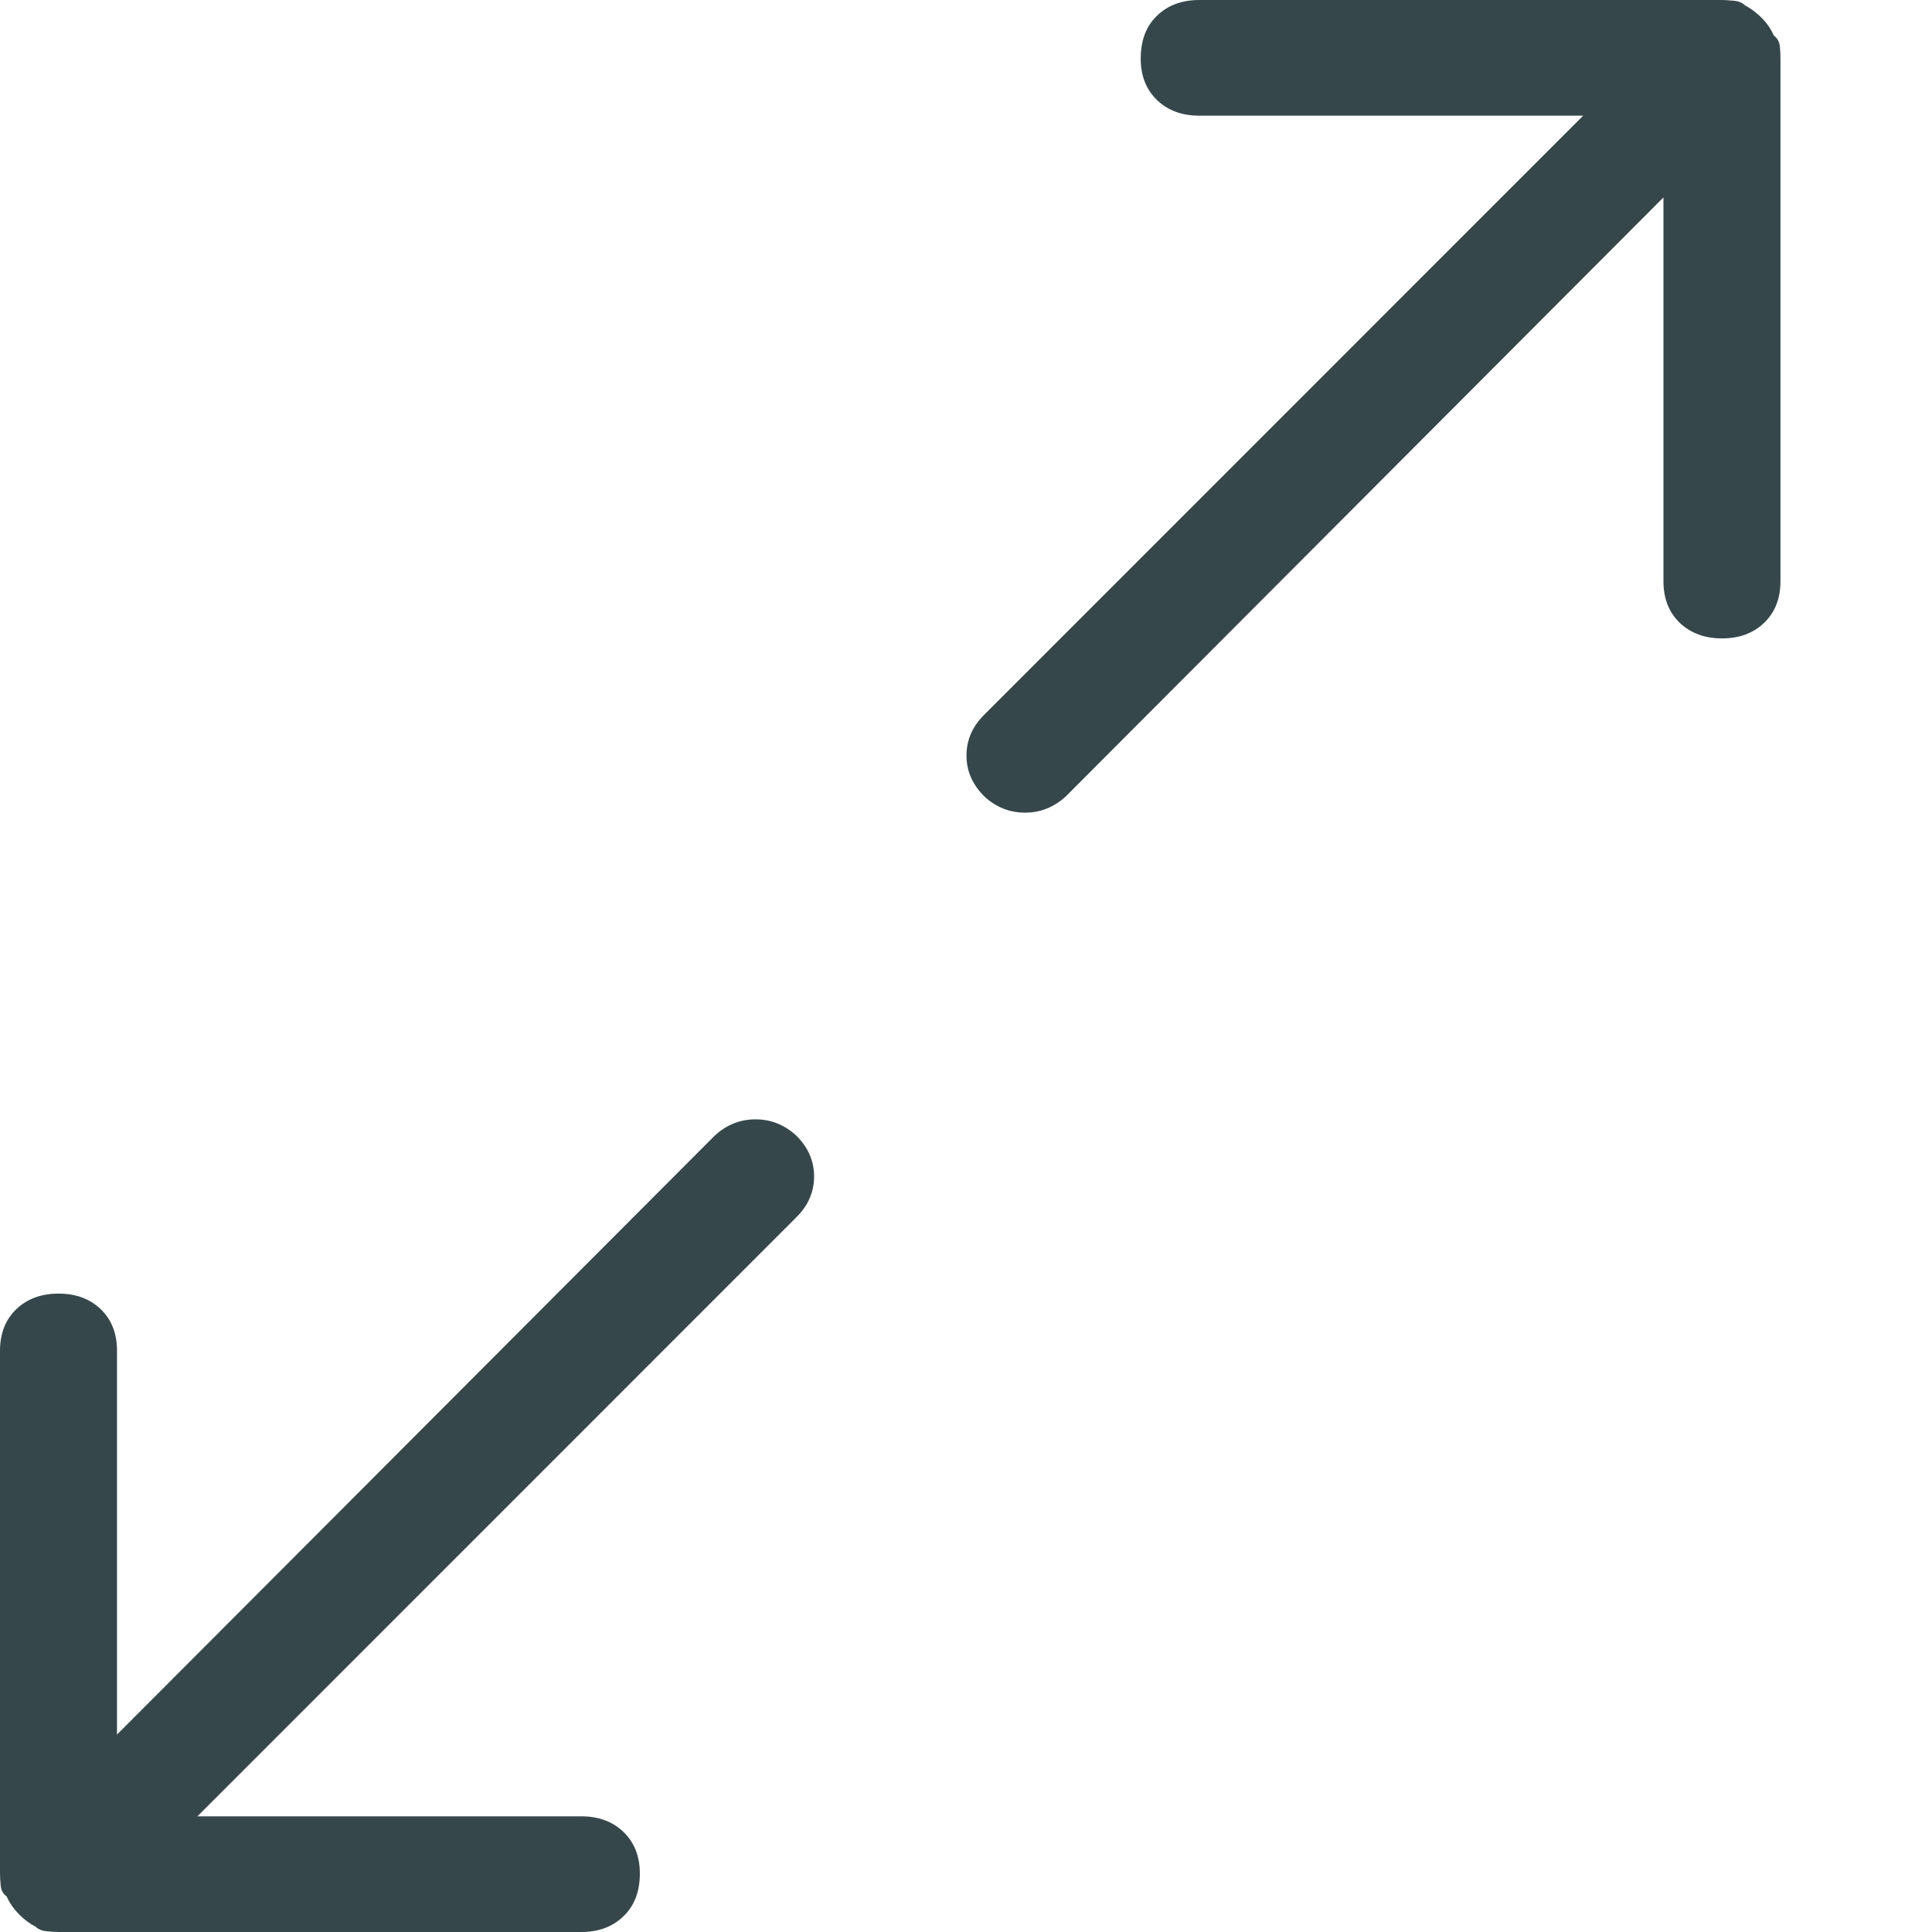
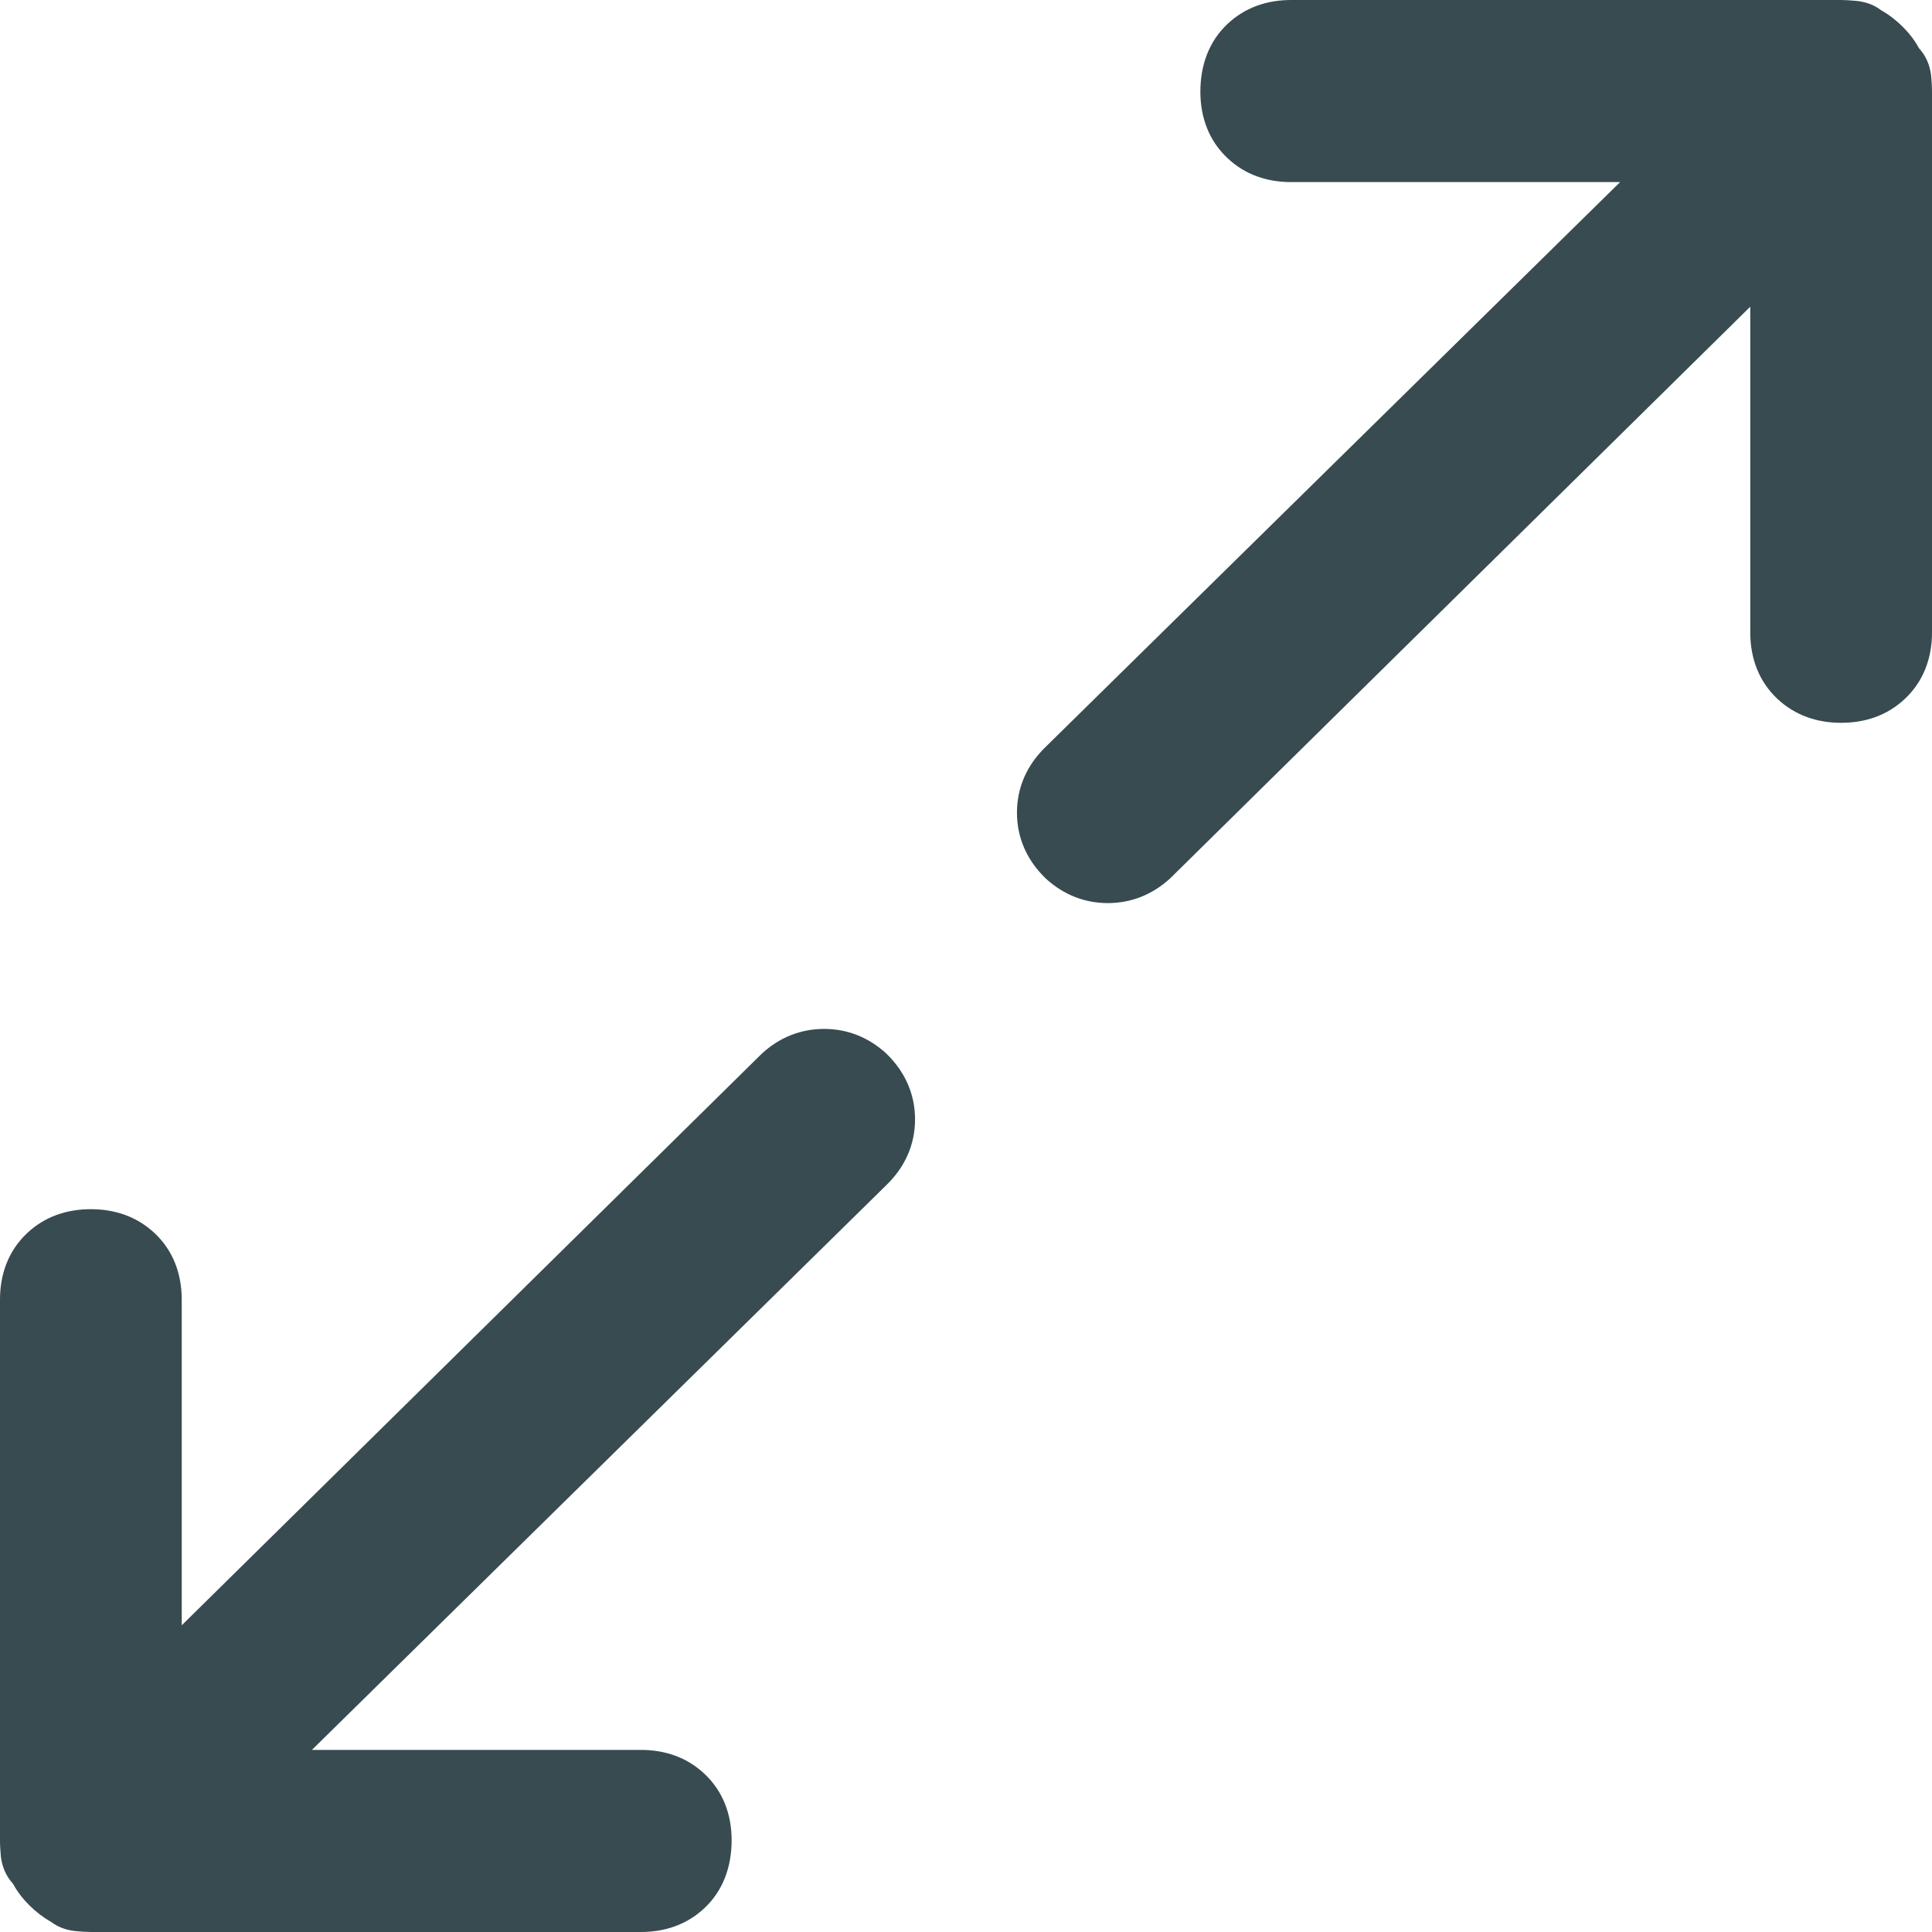
- <svg xmlns="http://www.w3.org/2000/svg" viewBox="0 0 16 16" fill="none">
-   <path fill-rule="evenodd" clip-rule="evenodd" d="M8.489 6.73C8.361 6.73 8.248 6.685 8.151 6.595C8.053 6.497 8.004 6.385 8.004 6.257C8.004 6.129 8.053 6.016 8.151 5.919L13.111 0.958H9.932C9.789 0.958 9.672 0.915 9.582 0.829C9.492 0.742 9.447 0.628 9.447 0.485C9.447 0.334 9.492 0.216 9.582 0.13C9.672 0.043 9.789 0 9.932 0H14.261C14.283 0 14.315 0.002 14.357 0.006C14.398 0.009 14.43 0.023 14.452 0.045C14.485 0.062 14.518 0.084 14.551 0.113C14.563 0.123 14.576 0.134 14.588 0.147C14.633 0.192 14.667 0.241 14.689 0.293C14.719 0.316 14.736 0.346 14.74 0.383C14.744 0.421 14.745 0.455 14.745 0.485V4.814C14.745 4.957 14.7 5.071 14.61 5.158C14.52 5.244 14.404 5.287 14.261 5.287C14.118 5.287 14.002 5.244 13.911 5.158C13.821 5.071 13.776 4.957 13.776 4.814V1.635L8.827 6.595C8.729 6.685 8.616 6.73 8.489 6.73ZM6.257 9.27C6.385 9.27 6.497 9.315 6.595 9.405C6.693 9.503 6.742 9.615 6.742 9.743C6.742 9.871 6.693 9.984 6.595 10.081L1.635 15.042H4.814C4.957 15.042 5.073 15.085 5.163 15.171C5.253 15.258 5.299 15.373 5.299 15.515C5.299 15.666 5.253 15.784 5.163 15.87C5.073 15.957 4.957 16 4.814 16H0.485C0.462 16 0.43 15.998 0.389 15.994C0.348 15.991 0.316 15.977 0.293 15.955C0.248 15.932 0.203 15.899 0.158 15.854C0.113 15.808 0.079 15.759 0.056 15.707C0.026 15.684 0.009 15.654 0.006 15.617C0.002 15.579 0 15.545 0 15.515V11.186C0 11.043 0.045 10.929 0.135 10.842C0.225 10.756 0.342 10.713 0.485 10.713C0.628 10.713 0.744 10.756 0.834 10.842C0.924 10.929 0.969 11.043 0.969 11.186V14.365L5.919 9.405C6.016 9.315 6.129 9.27 6.257 9.27Z" fill="#36474B" />
+ <svg xmlns="http://www.w3.org/2000/svg" width="16" height="16" viewBox="0 0 16 16" fill="none">
+   <path d="M9.688 7.277C9.541 7.41 9.367 7.479 9.175 7.479C8.983 7.479 8.808 7.41 8.662 7.277L8.655 7.27C8.509 7.127 8.422 6.944 8.422 6.73C8.422 6.516 8.509 6.333 8.655 6.19L13.417 1.508L10.693 1.508C10.495 1.508 10.312 1.448 10.165 1.309C10.013 1.166 9.941 0.974 9.941 0.76C9.941 0.543 10.01 0.345 10.165 0.199C10.312 0.06 10.495 0 10.693 0H15.248C15.281 0 15.323 0.003 15.369 0.007C15.435 0.013 15.512 0.033 15.579 0.085C15.643 0.121 15.702 0.167 15.756 0.22C15.809 0.273 15.856 0.332 15.892 0.399C15.947 0.459 15.983 0.537 15.993 0.627C15.997 0.673 16 0.718 16 0.76L16 5.238C16 5.452 15.928 5.644 15.776 5.787C15.629 5.926 15.445 5.986 15.248 5.986C15.05 5.986 14.867 5.926 14.719 5.787C14.567 5.644 14.495 5.452 14.495 5.238V2.54L9.688 7.277Z" fill="#374B50" />
+   <path d="M5.835 15.801C5.688 15.94 5.505 16 5.307 16L0.752 16C0.719 16 0.677 15.997 0.631 15.993C0.564 15.987 0.488 15.966 0.421 15.915C0.357 15.879 0.298 15.833 0.244 15.78C0.191 15.727 0.144 15.668 0.108 15.601C0.053 15.541 0.017 15.463 0.007 15.373C0.003 15.327 0 15.282 0 15.24V10.762C0 10.548 0.072 10.356 0.224 10.213C0.371 10.074 0.555 10.014 0.752 10.014C0.95 10.014 1.133 10.074 1.281 10.213C1.433 10.356 1.505 10.548 1.505 10.762L1.505 13.46L6.312 8.723C6.458 8.59 6.633 8.521 6.825 8.521C7.017 8.521 7.192 8.59 7.338 8.723L7.345 8.73C7.491 8.873 7.578 9.056 7.578 9.27C7.578 9.484 7.491 9.667 7.345 9.81L2.583 14.492H5.307C5.505 14.492 5.688 14.552 5.835 14.691C5.987 14.834 6.059 15.026 6.059 15.24C6.059 15.457 5.99 15.655 5.835 15.801Z" fill="#374B50" />
</svg>
